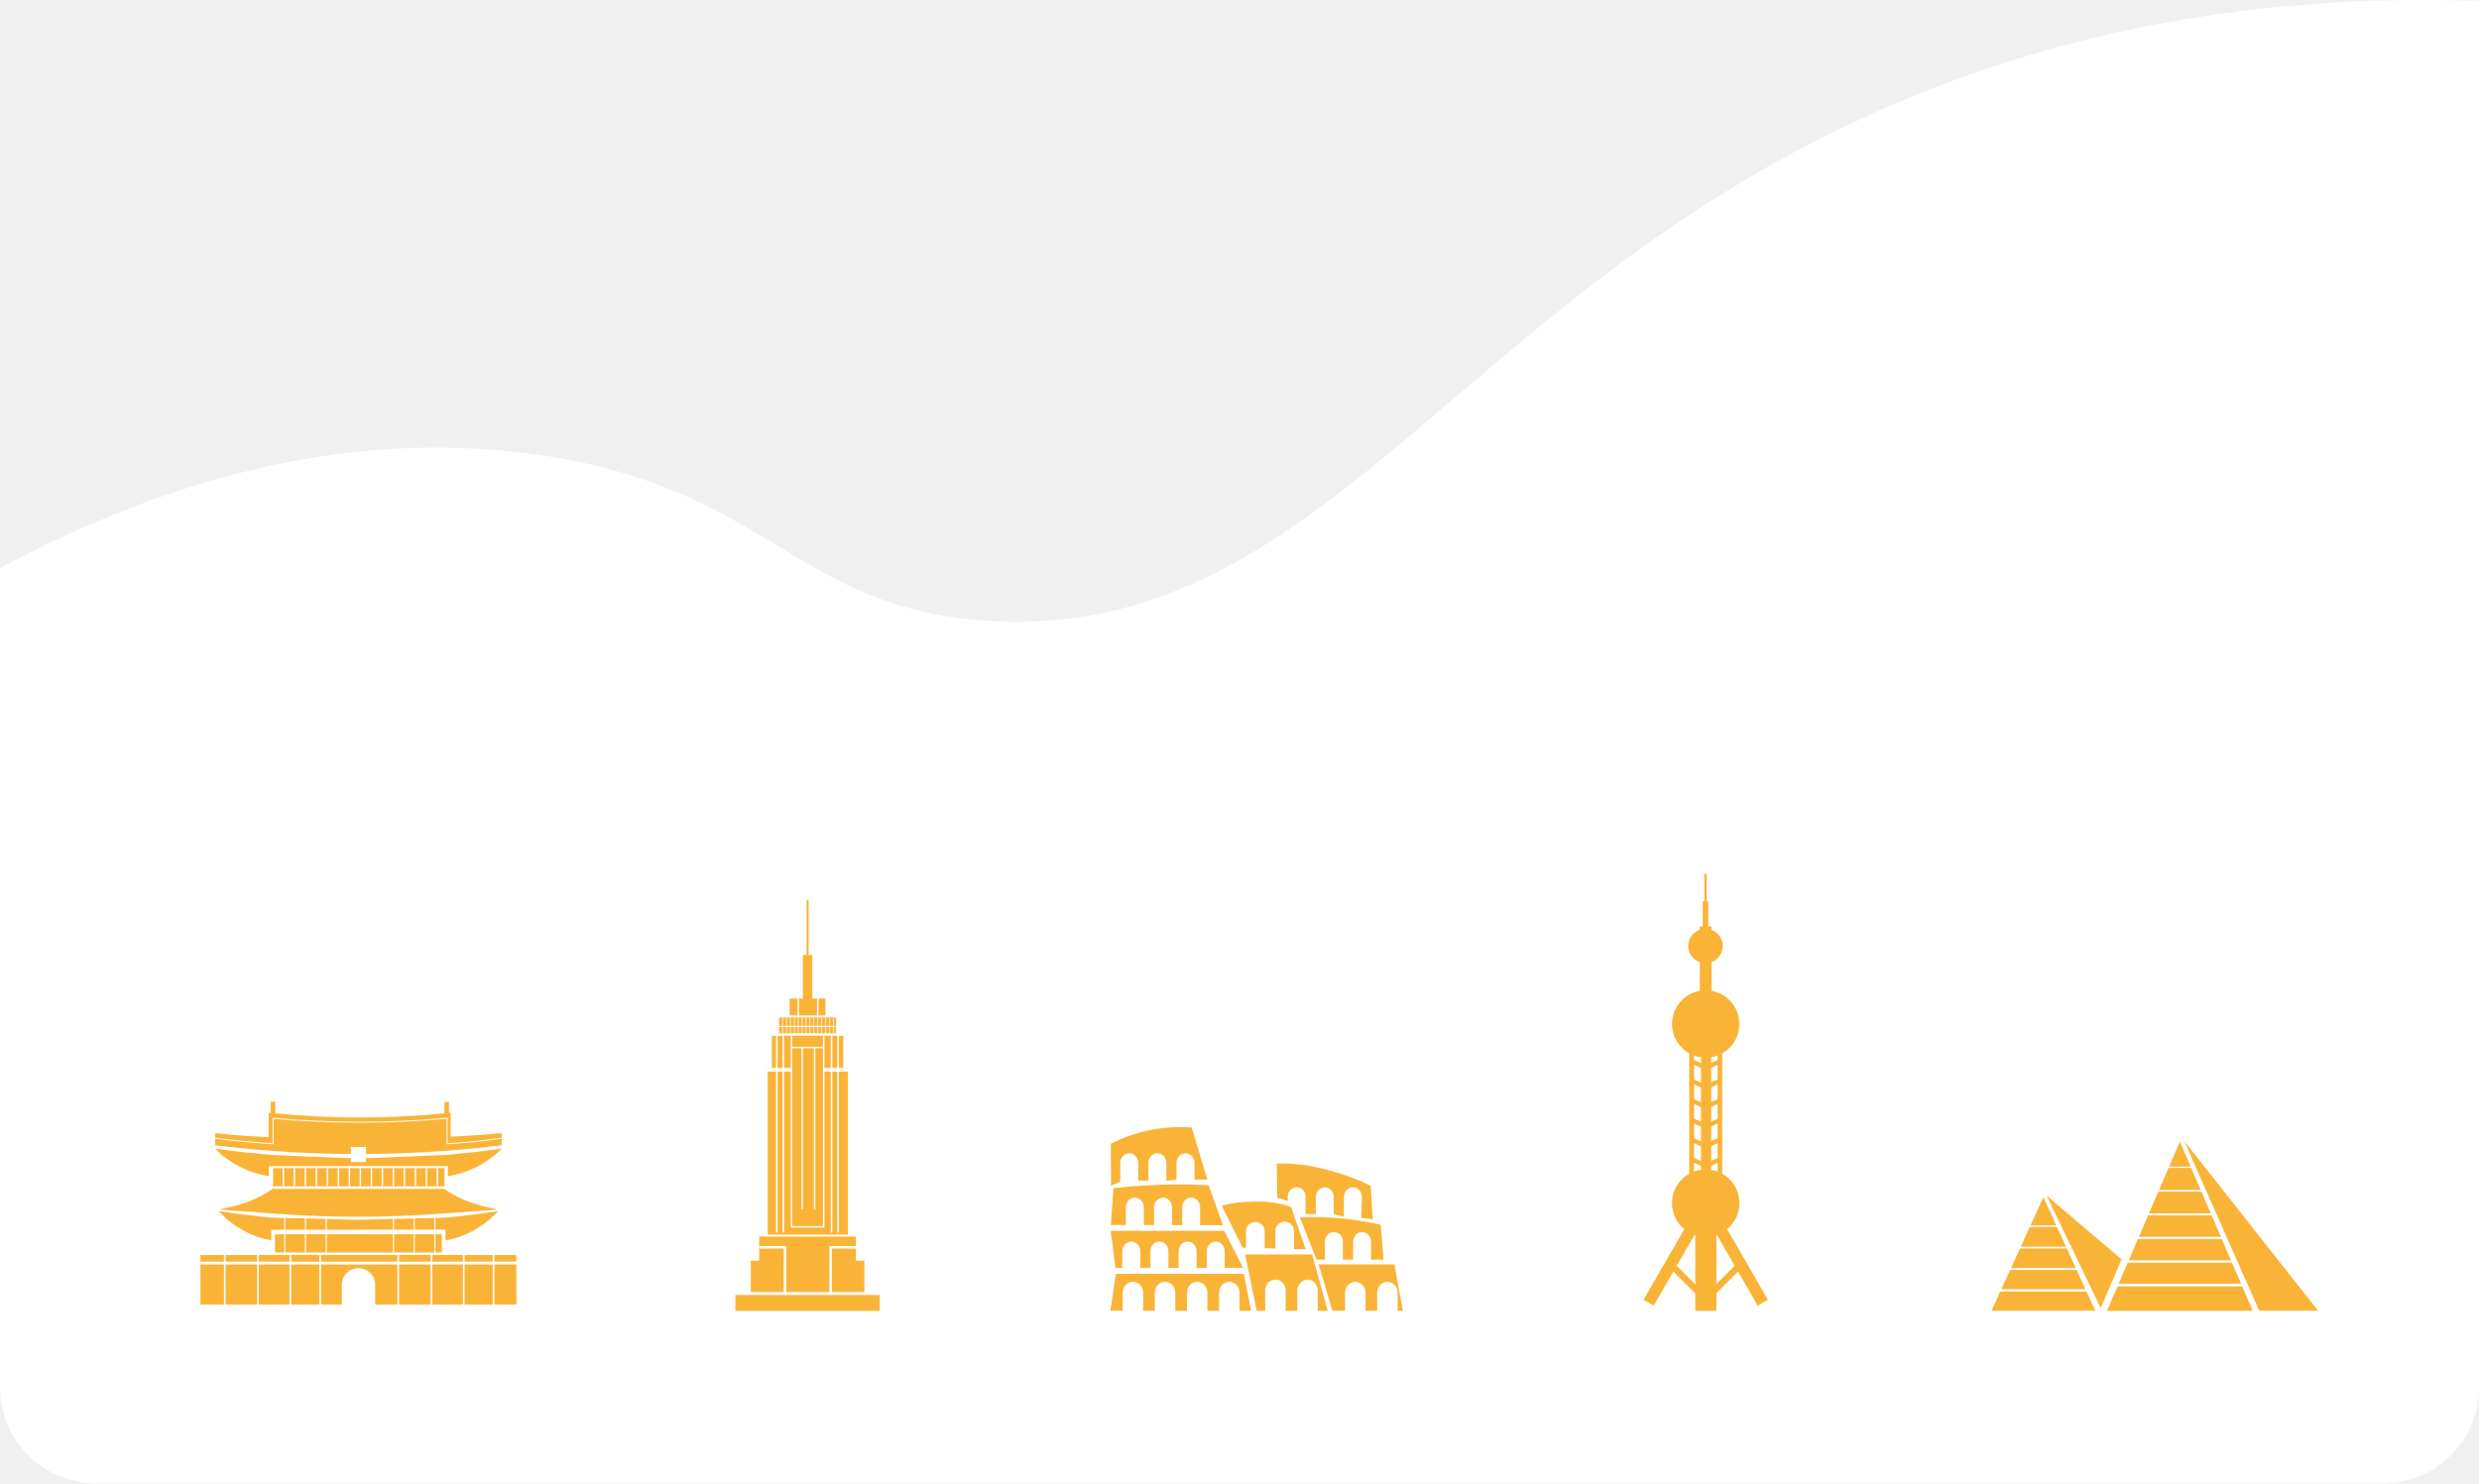
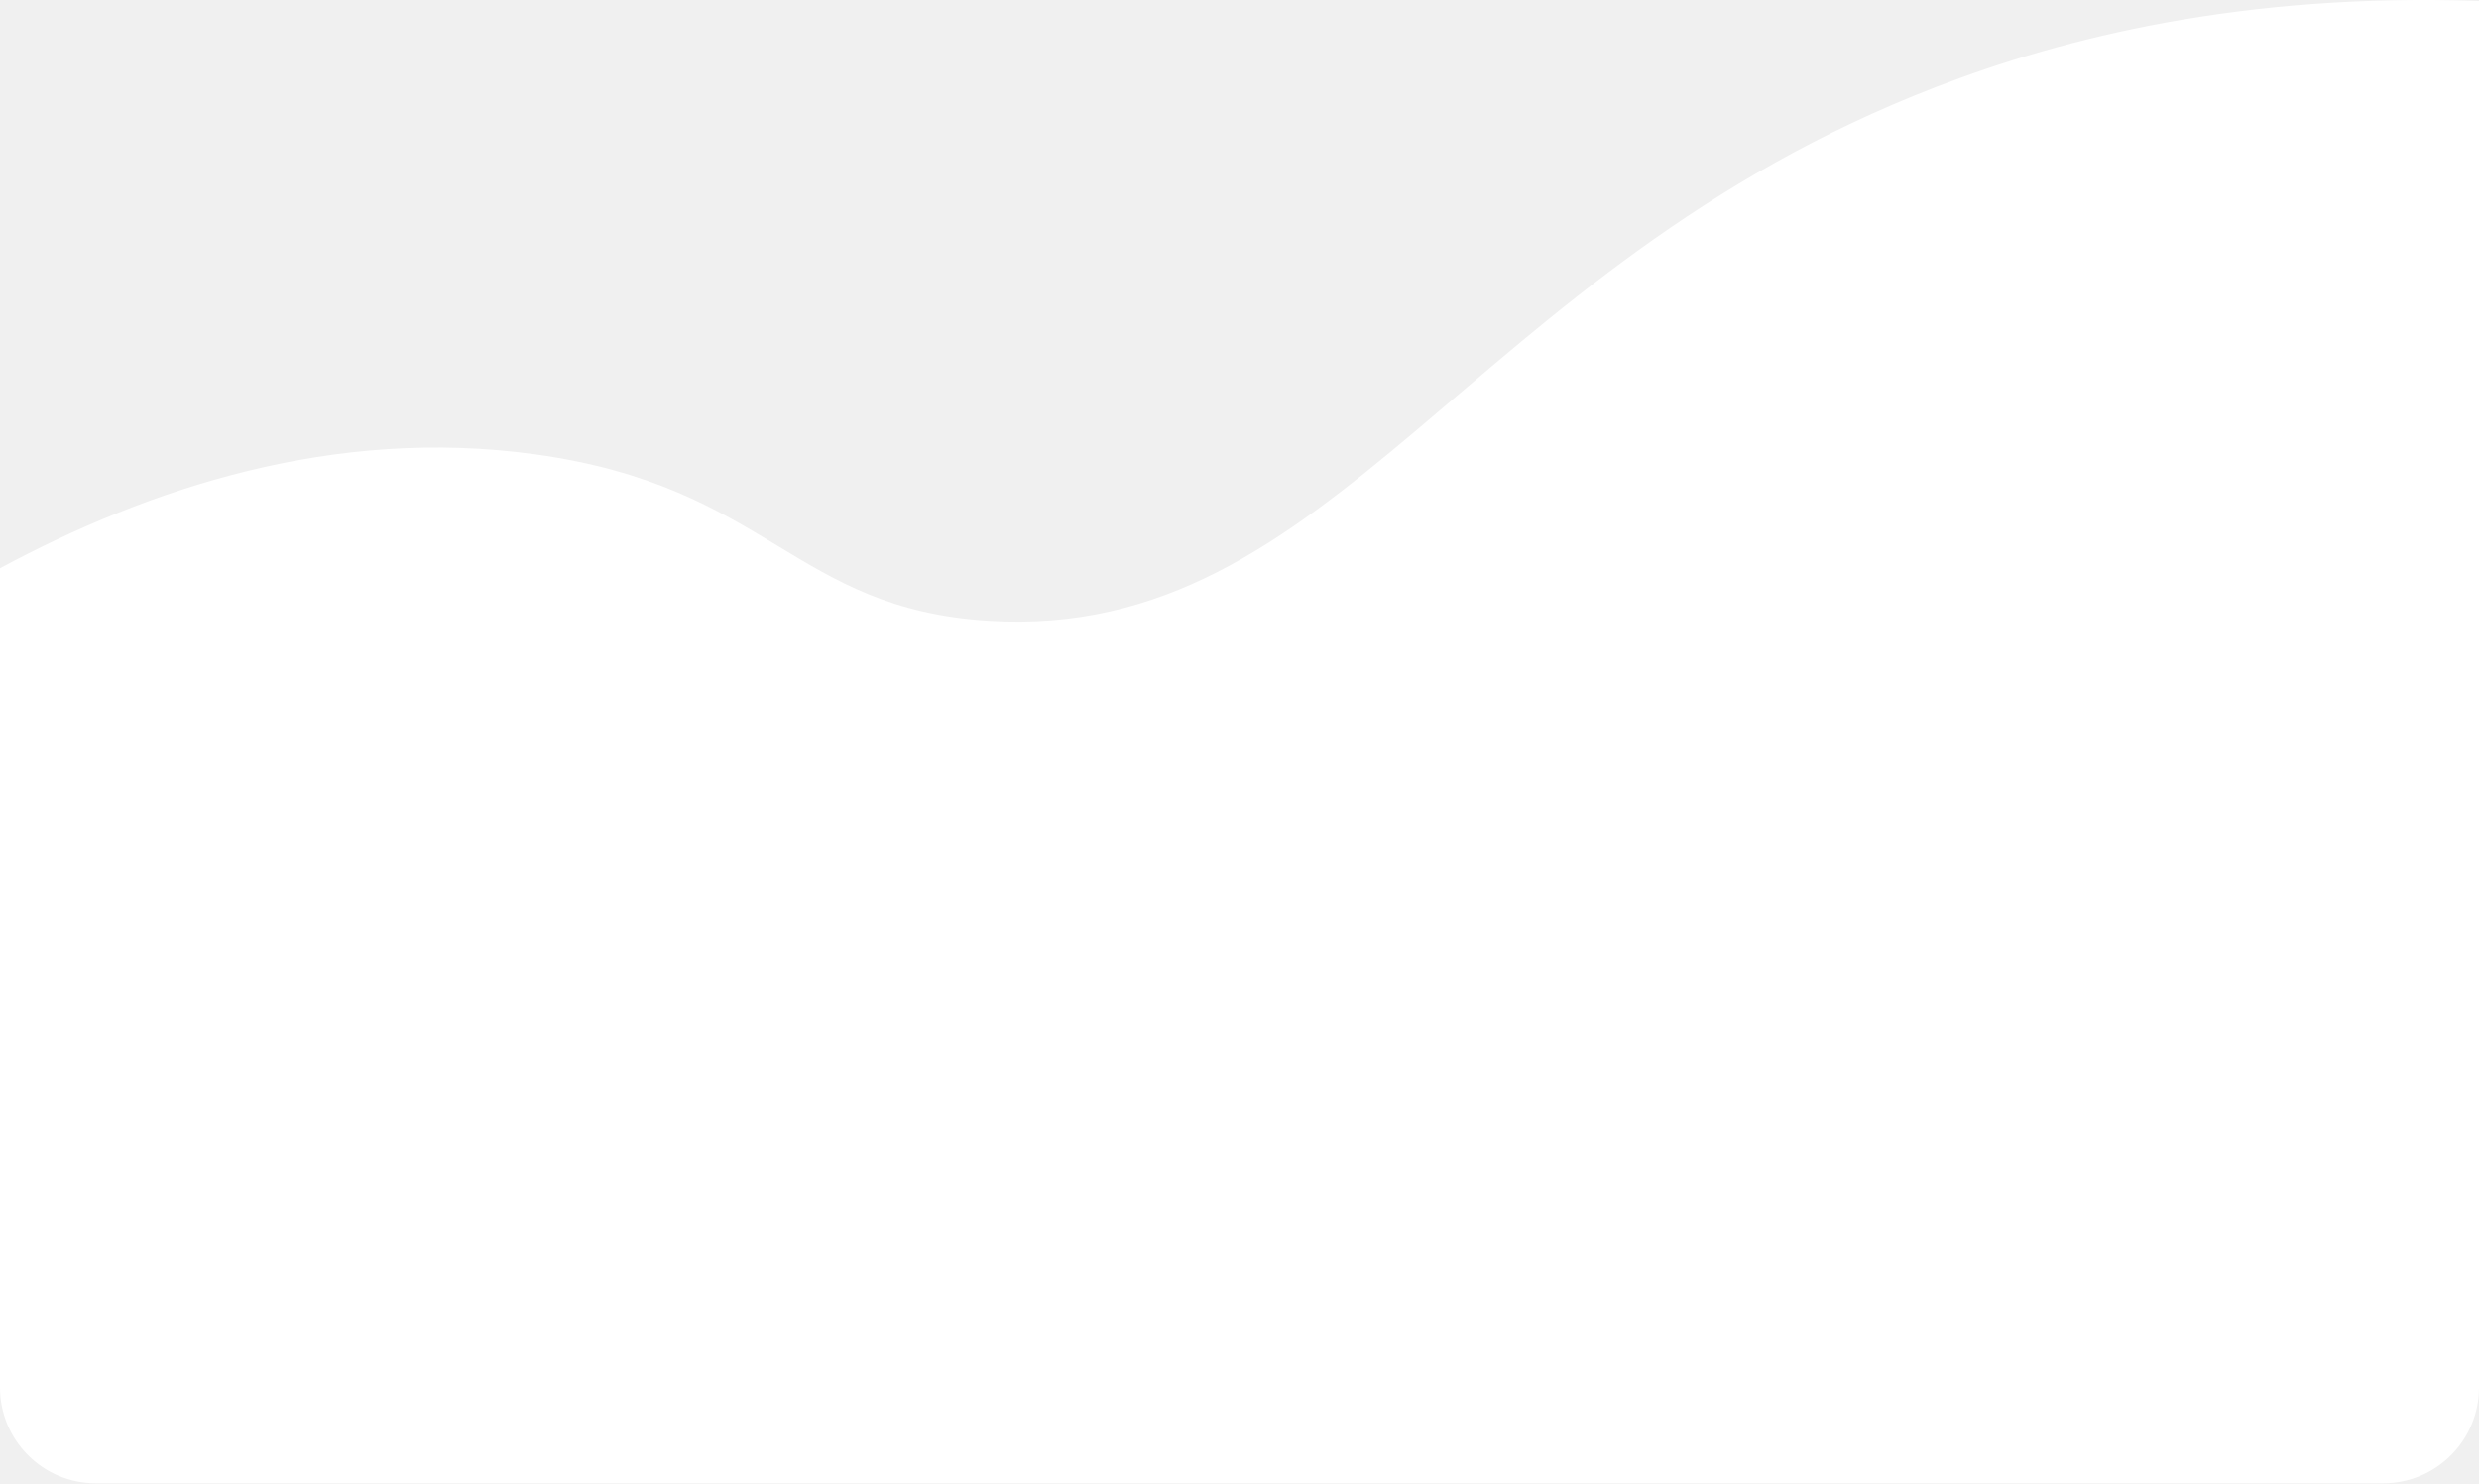
- <svg xmlns="http://www.w3.org/2000/svg" viewBox="0 0 4169 2495.29">
+ <svg xmlns="http://www.w3.org/2000/svg" viewBox="0 0 1293 773.9">
  <defs>
-     <style>.cls-1{fill:#fff;}.cls-2{fill:#f9b438;}.cls-10,.cls-11,.cls-12,.cls-13,.cls-14,.cls-15,.cls-16,.cls-17,.cls-18,.cls-19,.cls-20,.cls-21,.cls-22,.cls-23,.cls-24,.cls-3,.cls-4,.cls-5,.cls-6,.cls-7,.cls-8,.cls-9{fill:none;stroke-miterlimit:10;}.cls-10,.cls-11,.cls-12,.cls-13,.cls-15,.cls-16,.cls-17,.cls-18,.cls-19,.cls-20,.cls-21,.cls-22,.cls-23,.cls-24,.cls-3,.cls-4,.cls-5,.cls-6,.cls-7,.cls-8,.cls-9{stroke:#fff;}.cls-3{stroke-width:4.82px;}.cls-4{stroke-width:2.8px;}.cls-5{stroke-width:2.41px;}.cls-6{stroke-width:1.86px;}.cls-7{stroke-width:1.68px;}.cls-8{stroke-width:2.41px;}.cls-9{stroke-width:2.36px;}.cls-10{stroke-width:6.31px;}.cls-11{stroke-width:2.61px;}.cls-12{stroke-width:4.2px;}.cls-13{stroke-width:1.21px;}.cls-14{stroke:#f9b438;stroke-width:7.47px;}.cls-15{stroke-width:2.55px;}.cls-16{stroke-width:2.16px;}.cls-17{stroke-width:2.78px;}.cls-18{stroke-width:3.15px;}.cls-19{stroke-width:3.7px;}.cls-20{stroke-width:4.06px;}.cls-21{stroke-width:4.45px;}.cls-22{stroke-width:2.79px;}.cls-23{stroke-width:3.25px;}.cls-24{stroke-width:3.72px;}</style>
+     <style>.cls-1{fill:#fff;}</style>
  </defs>
  <g id="레이어_2" data-name="레이어 2">
    <g id="레이어_1-2" data-name="레이어 1">
-       <path class="cls-1" d="M161.21,2495.29H4007.79A161.22,161.22,0,0,0,4169,2334.07V1.62C3772.08-12.08,3471.68,63,3255.51,146.47c-789,304.65-1007.31,933.69-1592.46,897.82-328.88-20.15-369.07-225.53-763.29-280C561.62,717.48,250.21,821.43,0,955.9V2334.07A161.22,161.22,0,0,0,161.21,2495.29Z" />
-       <rect class="cls-2" x="459.23" y="1965.05" width="288.25" height="30.61" />
-       <rect class="cls-2" x="462.47" y="2076.32" width="280.59" height="30.61" />
-       <path class="cls-2" d="M793.23,1938.55q-20.34,2.27-40,4v.11l-117.89,4.94q-32.6,1.37-65.21,0l-117.9-4.94v-.11q-19.62-1.74-40-4-26.18-2.91-51-6.41l5.92,5.46a164.11,164.11,0,0,0,85.06,41.05h0v-16.84l301-.24v17.08h0a164.11,164.11,0,0,0,85.07-41.05l5.91-5.46Q819.4,1935.62,793.23,1938.55Z" />
-       <path class="cls-2" d="M788.2,2044.12q-18,2.19-35.43,3.91-3.48.34-7,.43L634,2051.18q-31.2,1.44-62.43,0l-111.13-2.7q-4.19-.11-8.34-.51-17.1-1.71-34.75-3.85-25.49-3.09-49.67-6.8l5.76,5.8a154.92,154.92,0,0,0,82.82,43.52h0v-17.86l293-.25v18.11h0a155,155,0,0,0,82.82-43.52l5.76-5.8Q813.69,2041,788.2,2044.12Z" />
-       <path class="cls-2" d="M818.27,2030.5c-26.91-6.14-51.37-16.62-71.38-30.59H458.64c-20,14-44.47,24.45-71.38,30.59l-18.75,4.27,99,7.2a1862.4,1862.4,0,0,0,269.64,0l99.86-7.24Z" />
-       <path class="cls-2" d="M868.48,2111.19H337.05v83.32H574.81v-33.16a28.06,28.06,0,1,1,56.12,0v33.16H868.48Z" />
-       <line class="cls-3" x1="337.32" y1="2124.79" x2="868.75" y2="2124.79" />
-       <line class="cls-4" x1="377.99" y1="2107.9" x2="377.99" y2="2201.47" />
-       <line class="cls-4" x1="433.83" y1="2107.9" x2="433.83" y2="2201.47" />
-       <line class="cls-4" x1="488.25" y1="2111.59" x2="488.25" y2="2205.17" />
-       <line class="cls-4" x1="538.42" y1="2111.59" x2="538.42" y2="2205.17" />
-       <line class="cls-4" x1="669.64" y1="2111.59" x2="669.64" y2="2205.17" />
-       <line class="cls-4" x1="725.48" y1="2107.9" x2="725.48" y2="2201.47" />
-       <line class="cls-4" x1="779.9" y1="2107.9" x2="779.9" y2="2201.47" />
-       <line class="cls-4" x1="830.06" y1="2107.9" x2="830.06" y2="2201.47" />
-       <path class="cls-2" d="M823.62,1907.88q-32.77,2.79-65.68,4.15v-40.24l-2.87.3V1853.6h-7.65v19.26a1444.71,1444.71,0,0,1-284.42.07v-19.74h-7.65v19l-3.51-.37h0v41q-33.31-1.14-66.5-4.37l-23.63-2.3v20.47l14.84,1.71a1978.48,1978.48,0,0,0,452.43,0l14.84-1.71v-20.47Z" />
-       <line class="cls-5" x1="476.55" y1="1965.05" x2="476.55" y2="1995.66" />
-       <line class="cls-5" x1="495.05" y1="1965.05" x2="495.05" y2="1995.66" />
-       <line class="cls-5" x1="513.55" y1="1965.05" x2="513.55" y2="1995.66" />
-       <line class="cls-5" x1="532.05" y1="1965.05" x2="532.05" y2="1995.66" />
-       <line class="cls-5" x1="550.55" y1="1965.05" x2="550.55" y2="1995.66" />
-       <line class="cls-5" x1="569.04" y1="1965.05" x2="569.04" y2="1995.66" />
-       <line class="cls-5" x1="587.54" y1="1965.05" x2="587.54" y2="1995.66" />
-       <line class="cls-5" x1="606.04" y1="1965.05" x2="606.04" y2="1995.66" />
-       <line class="cls-5" x1="624.54" y1="1965.05" x2="624.54" y2="1995.66" />
-       <line class="cls-5" x1="643.04" y1="1965.05" x2="643.04" y2="1995.66" />
-       <line class="cls-5" x1="661.53" y1="1965.05" x2="661.53" y2="1995.66" />
-       <line class="cls-5" x1="680.03" y1="1965.05" x2="680.03" y2="1995.66" />
-       <line class="cls-5" x1="698.53" y1="1965.05" x2="698.53" y2="1995.66" />
-       <line class="cls-5" x1="717.03" y1="1965.05" x2="717.03" y2="1995.66" />
-       <line class="cls-5" x1="735.53" y1="1965.05" x2="735.53" y2="1995.66" />
-       <line class="cls-6" x1="478.87" y1="2048.91" x2="478.87" y2="2109.77" />
-       <line class="cls-6" x1="513.74" y1="2047.27" x2="513.74" y2="2106.93" />
-       <line class="cls-6" x1="548.6" y1="2047.27" x2="548.6" y2="2106.93" />
-       <line class="cls-6" x1="661.69" y1="2047.27" x2="661.69" y2="2106.93" />
-       <line class="cls-6" x1="696.55" y1="2047.27" x2="696.55" y2="2106.93" />
-       <line class="cls-6" x1="731.41" y1="2047.27" x2="731.41" y2="2109.77" />
-       <rect class="cls-1" x="590.07" y="1929.39" width="25.39" height="25.39" />
-       <path class="cls-7" d="M357.24,1914.05l4.71.63q44.61,5.94,89.56,8.75l7.7.48v-42.76a1616.23,1616.23,0,0,0,289.5.29l3.26-.29v42.76l23.52-1.56q25.82-1.72,51.45-5.39l20.43-2.91" />
-       <rect class="cls-2" x="1328.08" y="1679.77" width="60.07" height="28.37" />
-       <polygon class="cls-2" points="1418.18 1796.63 1418.18 1742.34 1298.05 1742.34 1298.05 1796.63 1287.62 1796.63 1287.62 2076.88 1428.61 2076.88 1428.61 1796.63 1418.18 1796.63" />
-       <rect class="cls-2" x="1236.73" y="2178.47" width="242.77" height="26.7" />
-       <rect class="cls-2" x="1350.19" y="1606.44" width="15.85" height="80.29" />
-       <rect class="cls-2" x="1356.45" y="1514.37" width="3.34" height="119.9" />
-       <rect class="cls-2" x="1310.14" y="1711.48" width="95.94" height="26.7" />
-       <polyline class="cls-8" points="1331.01 1742.34 1331.01 2063.72 1385.22 2063.72 1385.22 1742.34" />
-       <line class="cls-9" x1="1331.01" y1="1762.07" x2="1385.22" y2="1762.07" />
-       <polyline class="cls-10" points="1331.01 1799.49 1287.96 1799.49 1287.96 2081.89" />
-       <polyline class="cls-10" points="1385.22 1799.49 1428.95 1799.49 1428.95 2081.89" />
-       <line class="cls-9" x1="1349.1" y1="1762.07" x2="1349.1" y2="2033.92" />
-       <line class="cls-9" x1="1369.96" y1="1762.07" x2="1369.96" y2="2033.92" />
-       <line class="cls-11" x1="1306.34" y1="1741.35" x2="1306.34" y2="2073.39" />
-       <line class="cls-11" x1="1317.32" y1="1741.35" x2="1317.32" y2="2073.39" />
-       <line class="cls-11" x1="1398.44" y1="1741.35" x2="1398.44" y2="2073.39" />
-       <line class="cls-11" x1="1409.43" y1="1741.35" x2="1409.43" y2="2073.39" />
-       <polygon class="cls-2" points="1439.45 2120.77 1439.45 2080.16 1276.77 2080.16 1276.77 2120.77 1262.59 2120.77 1262.59 2173.42 1453.64 2173.42 1453.64 2120.77 1439.45 2120.77" />
-       <polyline class="cls-12" points="1276.77 2098.33 1320.08 2098.33 1320.08 2175.56" />
-       <polyline class="cls-12" points="1440.21 2098.33 1396.91 2098.33 1396.91 2175.56" />
-       <line class="cls-13" x1="1316.07" y1="1708.45" x2="1316.07" y2="1739.7" />
-       <line class="cls-13" x1="1322.65" y1="1708.45" x2="1322.65" y2="1739.7" />
-       <line class="cls-13" x1="1329.23" y1="1708.45" x2="1329.23" y2="1739.7" />
-       <line class="cls-13" x1="1335.81" y1="1708.45" x2="1335.81" y2="1739.7" />
-       <line class="cls-13" x1="1342.39" y1="1708.45" x2="1342.39" y2="1739.7" />
-       <line class="cls-13" x1="1348.97" y1="1708.45" x2="1348.97" y2="1739.7" />
-       <line class="cls-13" x1="1355.55" y1="1708.45" x2="1355.55" y2="1739.7" />
-       <line class="cls-13" x1="1362.13" y1="1708.45" x2="1362.13" y2="1739.7" />
-       <line class="cls-13" x1="1368.71" y1="1708.45" x2="1368.71" y2="1739.7" />
-       <line class="cls-13" x1="1375.29" y1="1708.45" x2="1375.29" y2="1739.7" />
-       <line class="cls-13" x1="1381.86" y1="1708.45" x2="1381.86" y2="1739.7" />
-       <line class="cls-13" x1="1388.44" y1="1708.45" x2="1388.44" y2="1739.7" />
-       <line class="cls-13" x1="1395.02" y1="1708.45" x2="1395.02" y2="1739.7" />
-       <line class="cls-13" x1="1401.6" y1="1708.45" x2="1401.6" y2="1739.7" />
-       <line class="cls-7" x1="1306.21" y1="1726.55" x2="1408.18" y2="1726.55" />
-       <line class="cls-8" x1="1342.39" y1="1679.77" x2="1342.39" y2="1708.14" />
-       <line class="cls-8" x1="1375.29" y1="1679.77" x2="1375.29" y2="1708.14" />
-       <path class="cls-2" d="M2316.07,2174.43c.13-10.08,7.78-18.21,17.21-18.21s17.08,8.13,17.21,18.21h0v30.66l8.72.08L2345,2127H2217.46l23.28,77.84,21.29.06v-30.43h0c.13-10.08,7.78-18.21,17.21-18.21s17.08,8.13,17.21,18.21h0V2205l19.59.05v-30.57Z" />
-       <path class="cls-2" d="M2181.73,2170.81c.13-10.09,7.79-18.21,17.22-18.21s17.08,8.12,17.21,18.21h0v34.36H2233l-26.33-94.87H2093.92l19.58,94.87h14.2v-34.36h0c.13-10.09,7.79-18.21,17.22-18.21s17.08,8.12,17.21,18.21h0v34.36h19.6v-34.36Z" />
-       <path class="cls-2" d="M2144.74,2071.39a15.75,15.75,0,1,1,31.49,0h0v29.72l19.61.5-24.3-70.75c-11.8-5-31.71-9.8-58.05-9.62-25.28.17-47.1,2.66-58.73,7.56l35.1,70.07,5.43.14v-27.62h0a15.75,15.75,0,1,1,31.5,0h0v28.43l17.93.47v-28.9Z" />
-       <path class="cls-2" d="M2091.89,2142.89H1876.55l-9.11,61.91,20.59,0v-30.4h0c.13-10.08,7.79-18.21,17.22-18.21s17.08,8.13,17.21,18.21h0v30.46l19.6,0v-30.49h0c.13-10.08,7.79-18.21,17.22-18.21s17.08,8.13,17.21,18.21h0V2205l19.6,0v-30.57h0c.13-10.08,7.79-18.21,17.22-18.21s17.08,8.13,17.21,18.21h0v30.62l19.6,0v-30.65h0c.13-10.08,7.79-18.21,17.22-18.21s17.08,8.13,17.21,18.21h0v30.71l19.5,0Z" />
-       <path class="cls-2" d="M2029.4,2104.54c.11-8.84,6.82-16,15.08-16s15,7.12,15.09,16h0v28.21h31l-31.72-62.27h-191l8.1,62.27h11.47v-28.21h0c.11-8.84,6.82-16,15.08-16s15,7.12,15.09,16h0v28.21h17.17v-28.21h0c.11-8.84,6.82-16,15.08-16s15,7.12,15.08,16h0v28.21h17.17v-28.21h0c.12-8.84,6.82-16,15.09-16s15,7.12,15.08,16h0v28.21h17.17v-28.21Z" />
-       <path class="cls-2" d="M1988.13,2030.68c.11-8.84,6.82-16,15.08-16s15,7.12,15.09,16h0V2061l38.49.07-24.3-67.34c-25-1.25-51.82-1.64-80.33-.73-28.33.91-55,3-79.66,5.8l-4.39,61.91,25.32.05v-30.07h0c.12-8.84,6.83-16,15.09-16s15,7.12,15.08,16h0v30.13l17.17,0v-30.16h0c.12-8.84,6.82-16,15.08-16s15,7.12,15.09,16h0v30.22l17.17,0Z" />
-       <path class="cls-2" d="M1978.68,1956.09c.11-8.83,6.82-16,15.08-16s15,7.13,15.08,16h0v28.22h21.6l-26.32-87.62h0a257.22,257.22,0,0,0-128.29,23.55l-7.74,3.6.34,70.6,15.53-6.51v-31.84h0c.12-8.83,6.82-16,15.09-16s15,7.13,15.08,16h0v30.13l17.17,0v-30.17h0c.11-8.83,6.82-16,15.08-16s15,7.13,15.09,16h0v30.23l17-2,.18-28.22Z" />
-       <path class="cls-2" d="M2305.21,1995.17c-10.12-6.52-44.55-20.28-79.65-29-37.14-9.19-64.81-9.41-78.31-8.69l.67,57.21,17.56,5.79v-7.21h0c.12-8.84,6.82-16,15.08-16s15,7.12,15.09,16h0v29l17.17.1v-29.1h0c.11-8.84,6.82-16,15.08-16s15,7.12,15.09,16h0v29.28l17,4,.19-33.28h0c.11-8.84,6.82-16,15.08-16s15,7.12,15.08,16h0l-1.34,35.45,19.58,2.18Z" />
-       <path class="cls-2" d="M2275.61,2088.61c.11-8.84,6.82-16,15.08-16s15,7.12,15.09,16h0V2119h21l-4.72-58.65c-18.37-3.65-44.1-8.92-66.16-10.86a563.7,563.7,0,0,0-69.87-1.81l28,71.32h14.18v-30.38h0c.12-8.84,6.82-16,15.08-16s15,7.12,15.09,16h0V2119h17.17Q2275.62,2103.8,2275.61,2088.61Z" />
-       <circle class="cls-2" cx="2868.54" cy="1722.59" r="56.69" />
-       <circle class="cls-2" cx="2868.54" cy="2023.89" r="56.69" />
-       <rect class="cls-2" x="2860.63" y="1743.04" width="17.14" height="275.54" />
-       <rect class="cls-2" x="2840.86" y="1743.04" width="8.15" height="275.54" />
-       <rect class="cls-2" x="2888.56" y="1743.04" width="7.67" height="275.54" />
-       <rect class="cls-2" x="2858.65" y="1558.4" width="19.78" height="156.89" />
-       <rect class="cls-2" x="2850.98" y="2072.01" width="35.6" height="133.16" />
-       <polygon class="cls-2" points="2875.6 2185 2819.83 2129.23 2858.84 2061.66 2841.71 2051.78 2763.93 2186.5 2781.05 2196.39 2814.18 2139.01 2867.89 2192.71 2875.6 2185" />
-       <polygon class="cls-2" points="2861.49 2185 2917.26 2129.23 2878.24 2061.66 2895.37 2051.78 2973.16 2186.5 2956.03 2196.39 2922.9 2139.01 2869.2 2192.71 2861.49 2185" />
-       <path class="cls-2" d="M2872.74,1562.71V1516.2h-2.64V1470h-3.95v46.23h-2.64v46.51a29,29,0,1,0,9.23,0Z" />
-       <line class="cls-14" x1="2845.05" y1="1785.23" x2="2864.83" y2="1794.46" />
-       <line class="cls-14" x1="2845.05" y1="1818.19" x2="2864.83" y2="1827.42" />
-       <line class="cls-14" x1="2845.05" y1="1851.15" x2="2864.83" y2="1860.38" />
-       <line class="cls-14" x1="2845.05" y1="1884.11" x2="2864.83" y2="1893.34" />
-       <line class="cls-14" x1="2845.05" y1="1917.07" x2="2864.83" y2="1926.3" />
-       <line class="cls-14" x1="2845.05" y1="1950.03" x2="2864.83" y2="1959.26" />
-       <line class="cls-14" x1="2892.52" y1="1785.23" x2="2872.74" y2="1794.46" />
-       <line class="cls-14" x1="2892.52" y1="1818.19" x2="2872.74" y2="1827.42" />
-       <line class="cls-14" x1="2892.52" y1="1851.15" x2="2872.74" y2="1860.38" />
-       <line class="cls-14" x1="2892.52" y1="1884.11" x2="2872.74" y2="1893.34" />
-       <line class="cls-14" x1="2892.52" y1="1917.07" x2="2872.74" y2="1926.3" />
-       <line class="cls-14" x1="2892.52" y1="1950.03" x2="2872.74" y2="1959.26" />
-       <polygon class="cls-2" points="3436.44 2014.01 3349.08 2204.93 3523.79 2204.93 3436.44 2014.01" />
-       <polygon class="cls-2" points="3441.84 2011.31 3532.8 2200.43 3567.92 2118.48 3441.84 2011.31" />
-       <polygon class="cls-2" points="3673.29 1919.45 3799.36 2204.93 3898.43 2204.93 3673.29 1919.45" />
-       <polygon class="cls-2" points="3665.95 1920.35 3543.33 2205.16 3788.56 2205.16 3665.95 1920.35" />
-       <line class="cls-15" x1="3392.31" y1="2062.64" x2="3463.89" y2="2062.64" />
-       <line class="cls-16" x1="3637.26" y1="1963.58" x2="3688.6" y2="1963.58" />
-       <line class="cls-17" x1="3622.85" y1="2003.2" x2="3708.84" y2="2003.2" />
-       <line class="cls-18" x1="3611.15" y1="2042.83" x2="3720.12" y2="2042.83" />
-       <line class="cls-19" x1="3587.73" y1="2082.45" x2="3738.13" y2="2082.45" />
-       <line class="cls-20" x1="3576.03" y1="2122.08" x2="3757.04" y2="2122.08" />
-       <line class="cls-21" x1="3558.01" y1="2161.7" x2="3775.05" y2="2161.7" />
-       <line class="cls-22" x1="3392.31" y1="2098.66" x2="3477.86" y2="2098.66" />
-       <line class="cls-23" x1="3377.9" y1="2134.69" x2="3494.07" y2="2134.69" />
-       <line class="cls-24" x1="3358.99" y1="2170.71" x2="3511.18" y2="2170.71" />
+       <path class="cls-1" d="M50,773.9H1243a50,50,0,0,0,50-50V.5c-123.1-4.25-216.27,19-283.31,44.93C765,139.91,697.27,335,515.79,323.88c-102-6.25-114.47-69.95-236.73-86.85C174.18,222.52,77.6,254.76,0,296.47V723.9A50,50,0,0,0,50,773.9Z" />
    </g>
  </g>
</svg>
